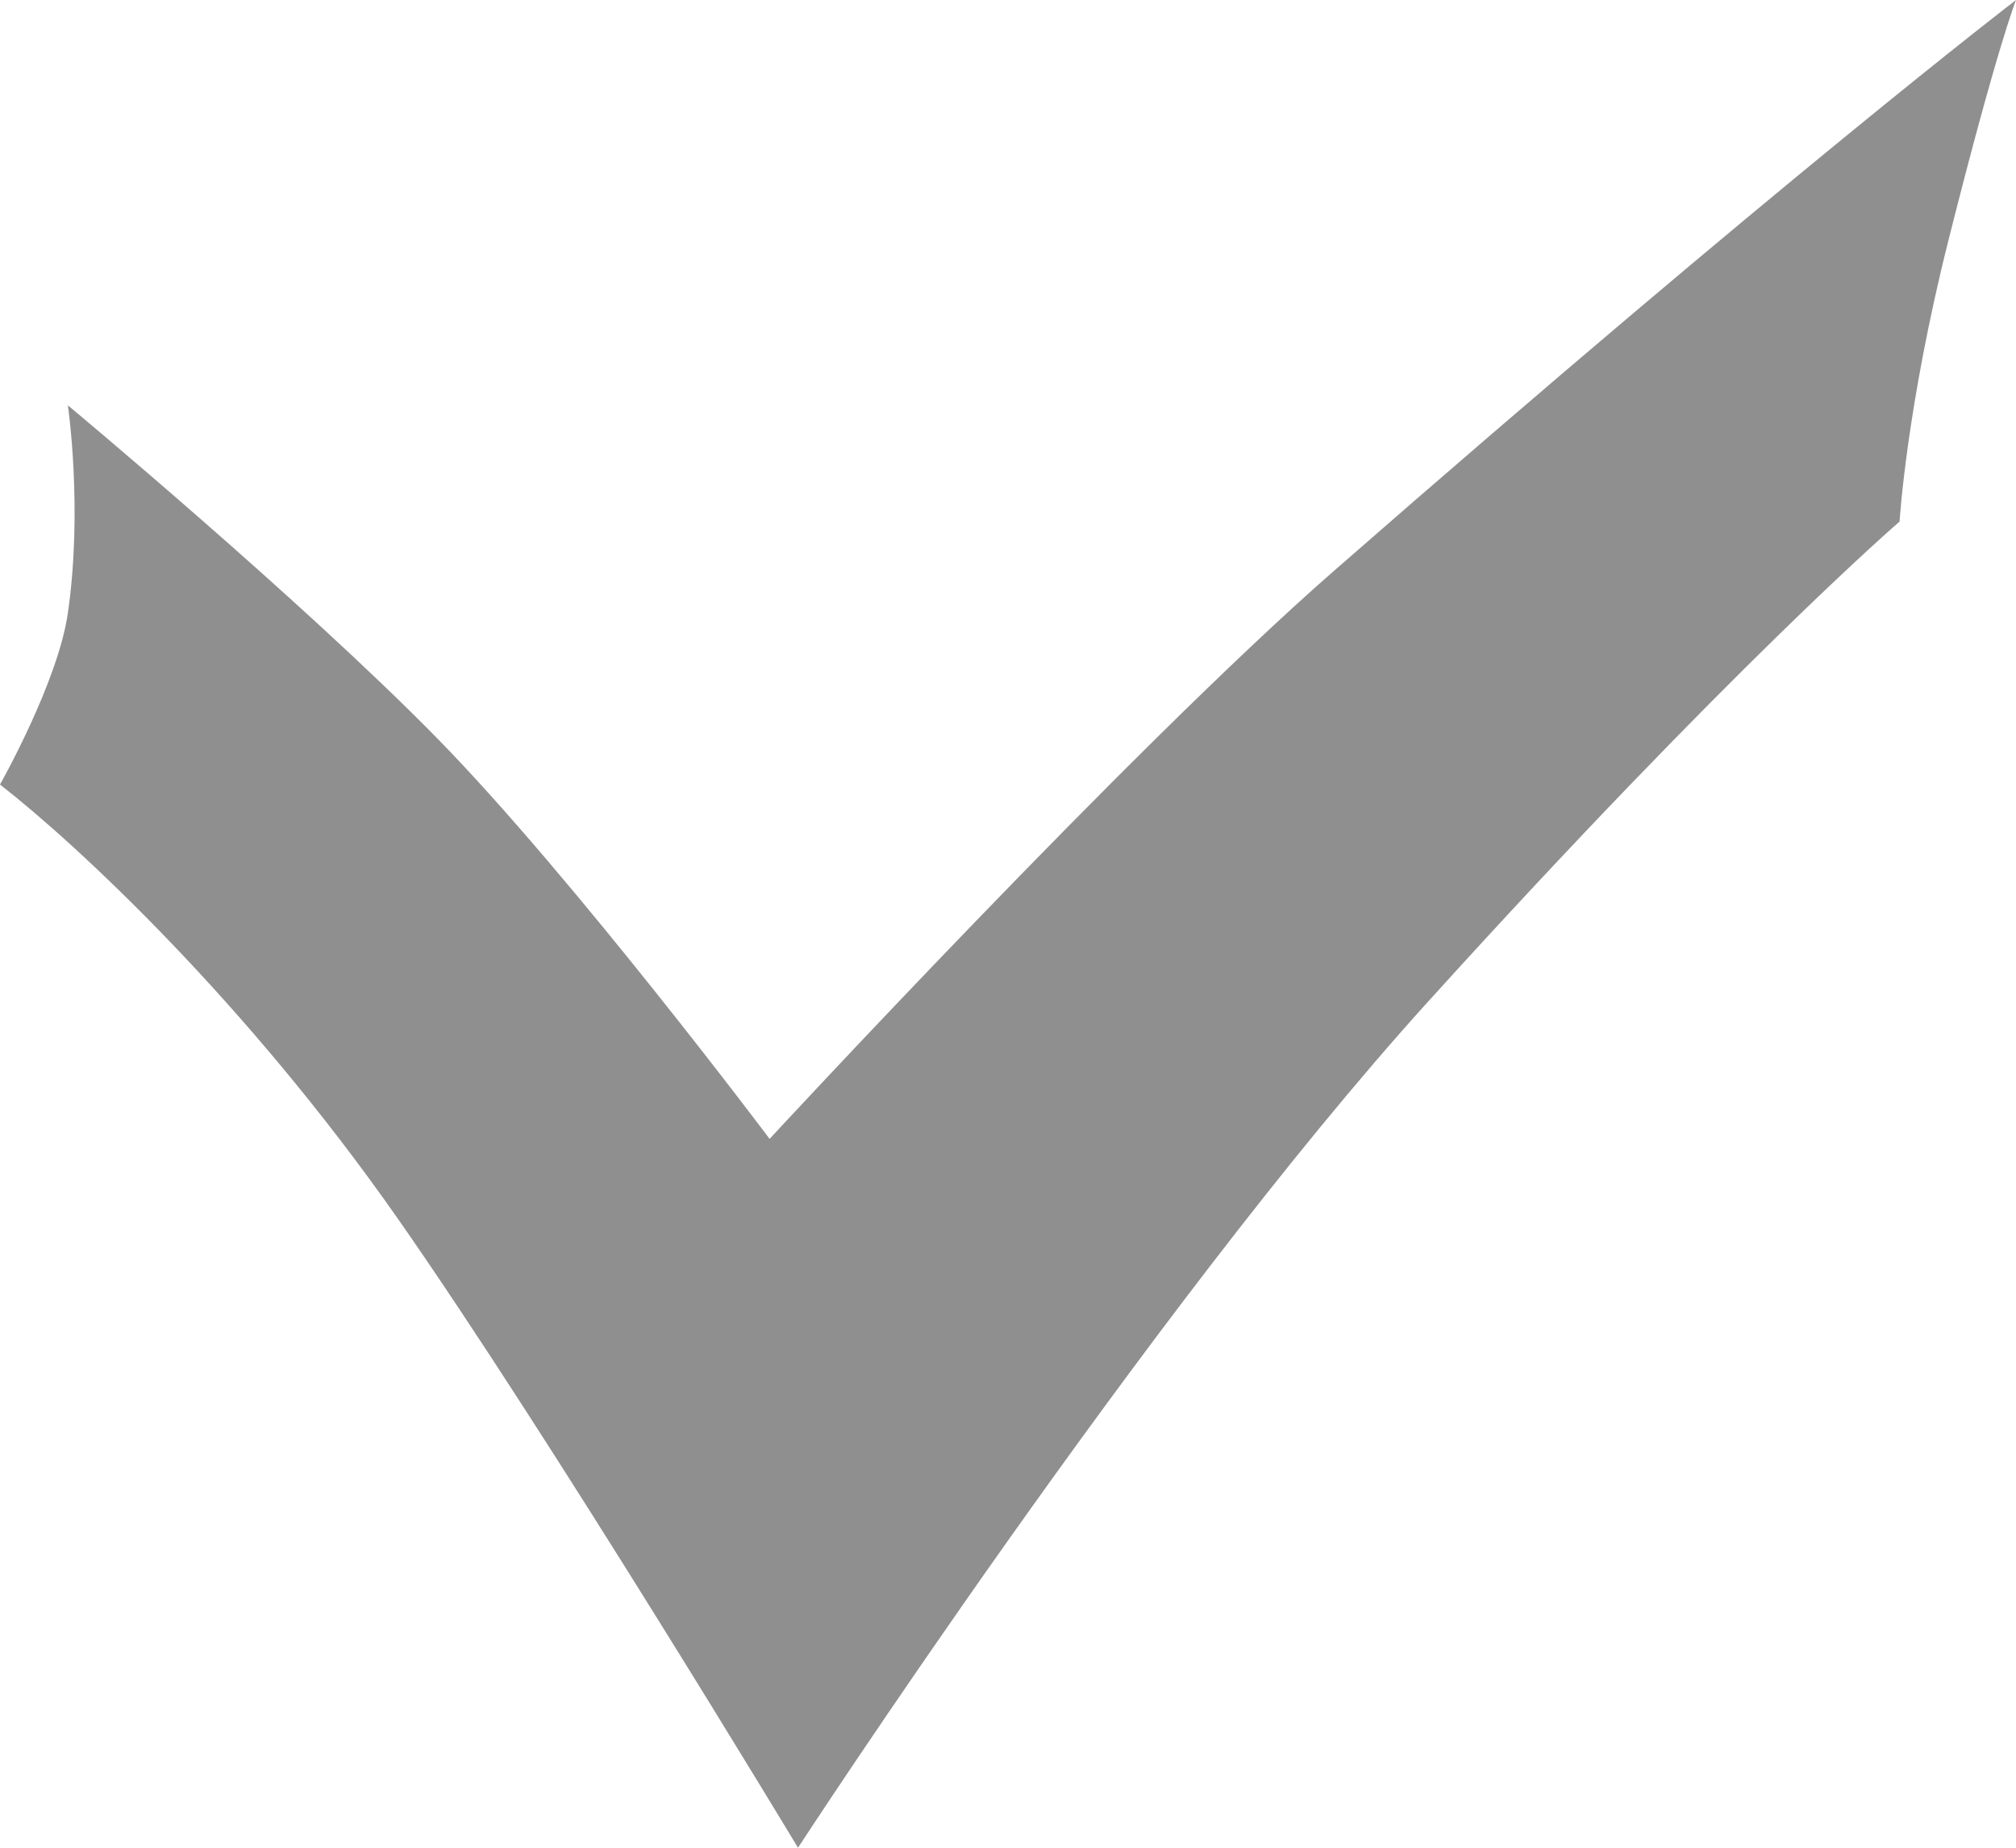
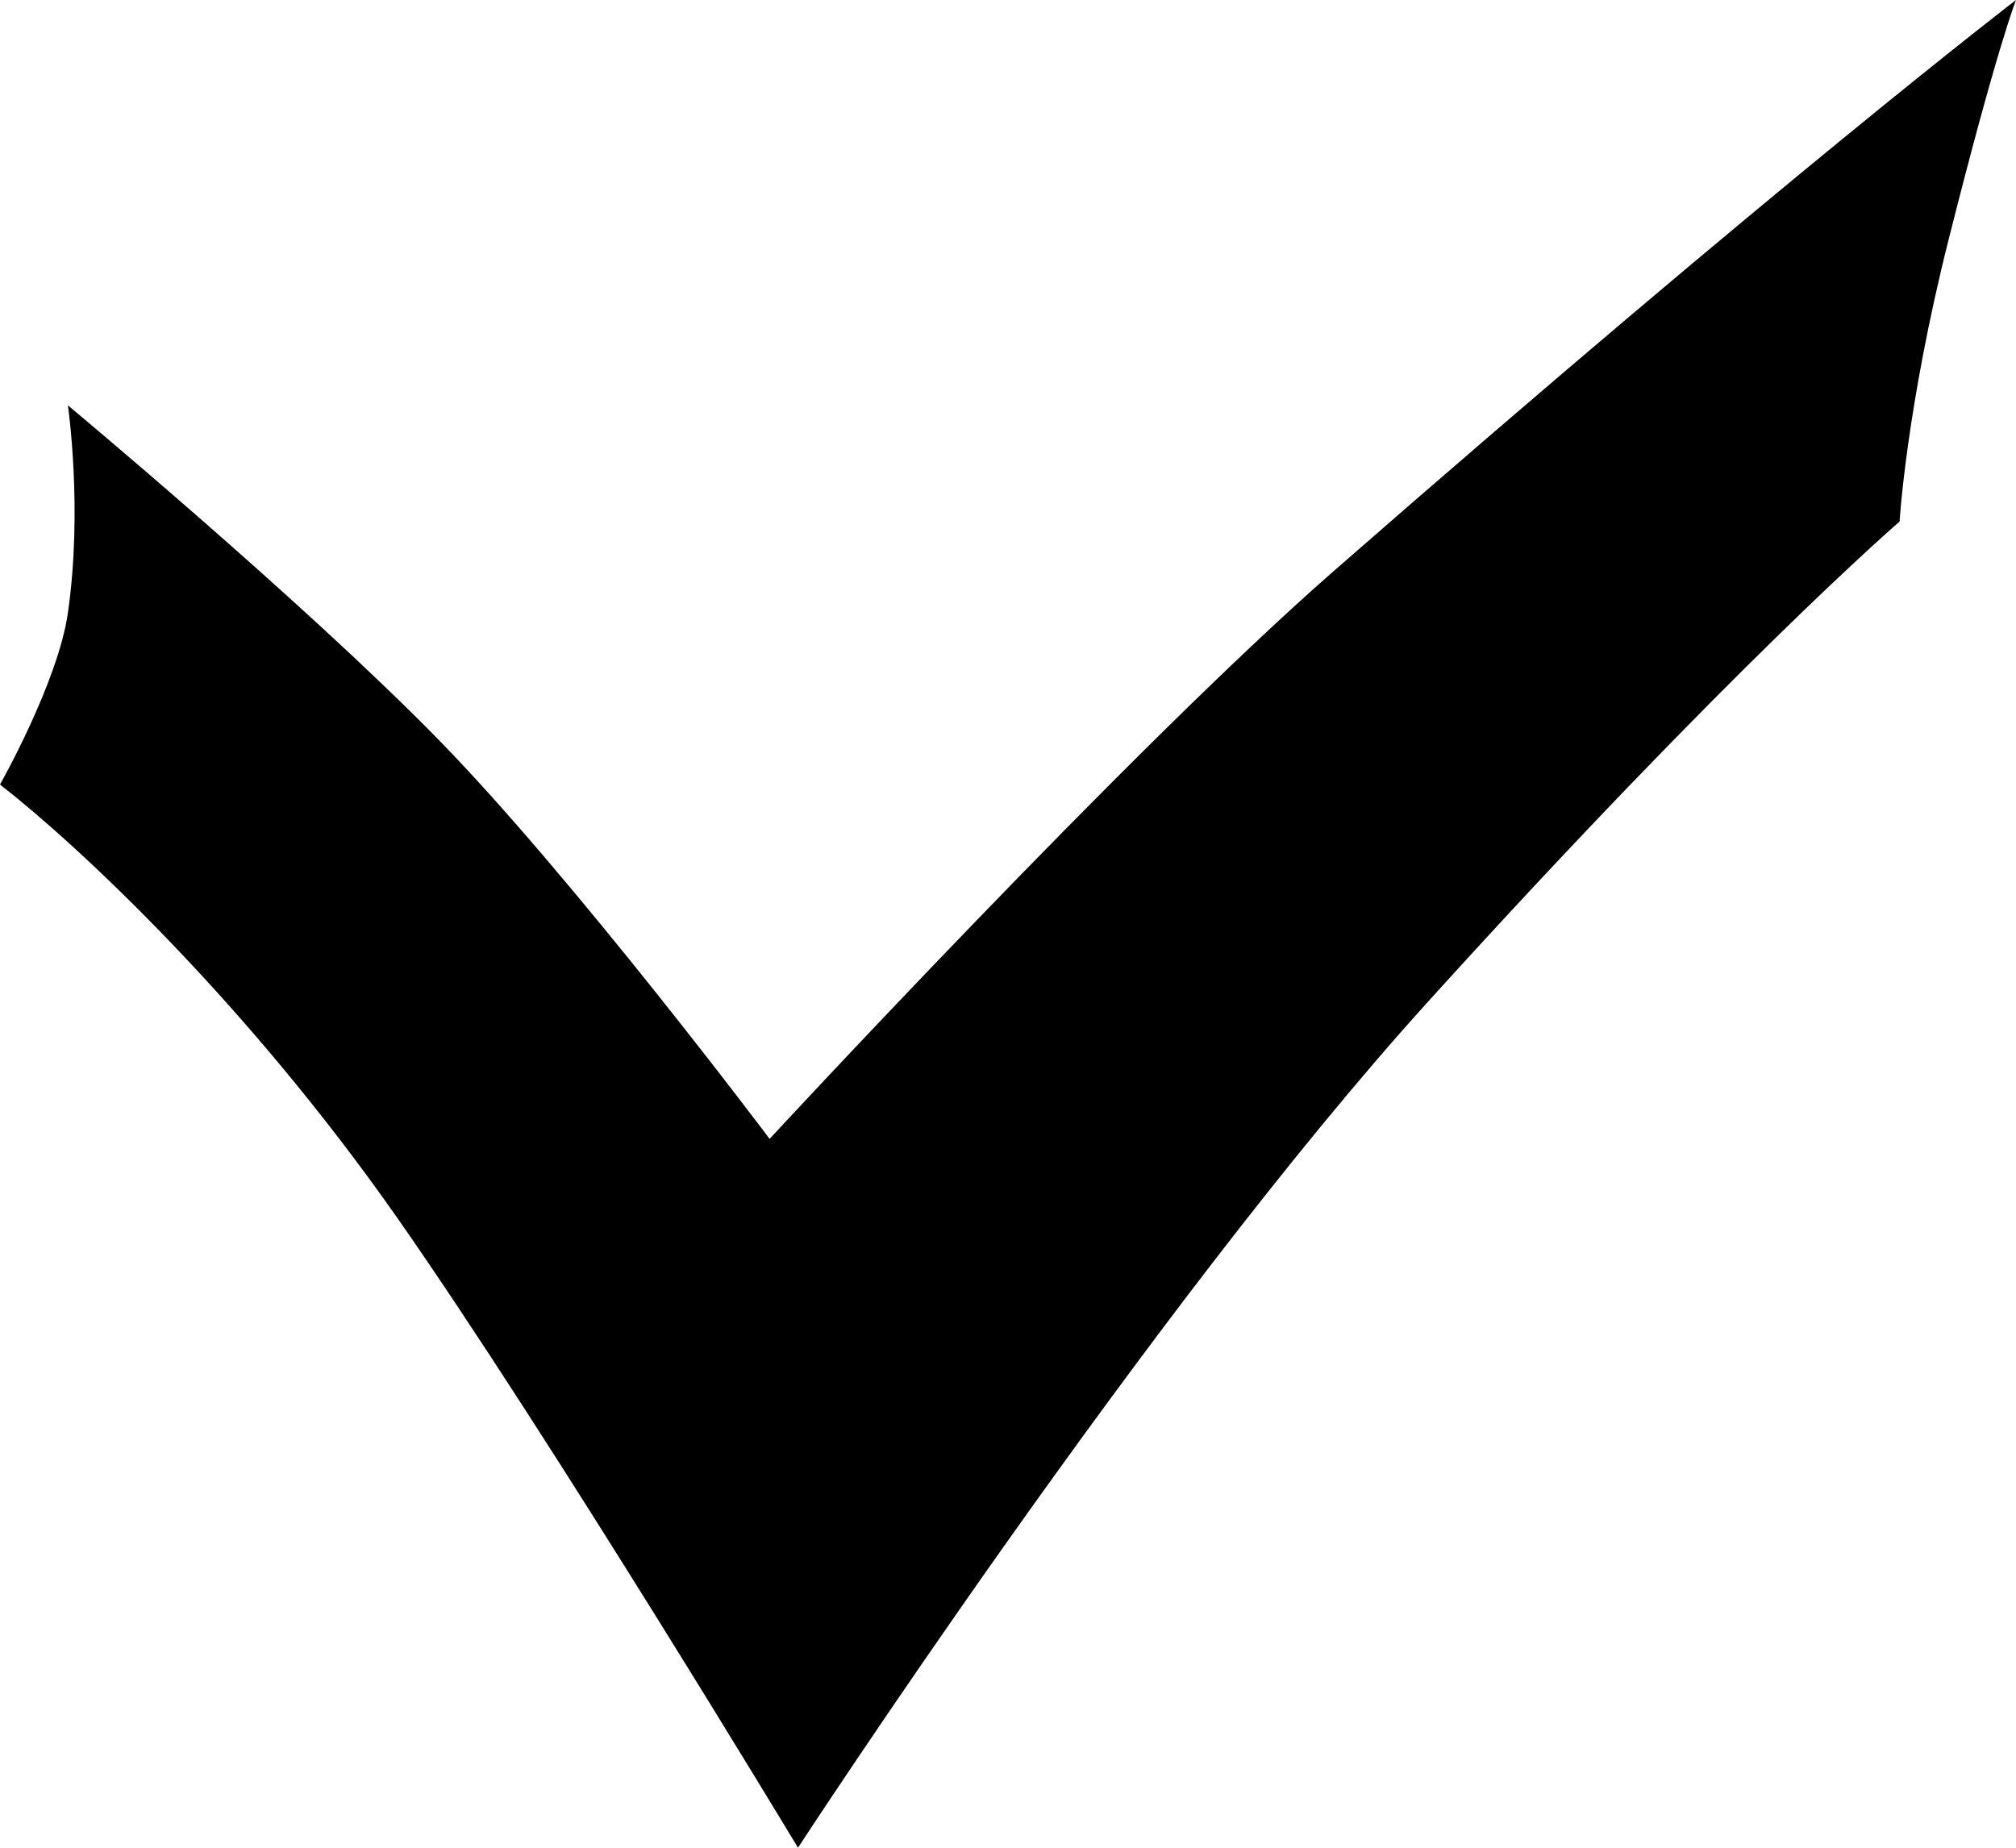
<svg xmlns="http://www.w3.org/2000/svg" width="24" height="22" viewBox="0 0 24 22" fill="none">
-   <path d="M17 11.927C13.656 15.62 9.5 22 9.5 22C9.5 22 6.553 17.109 4.738 14.513C2.924 11.918 0.913 10.052 0 9.341C0 9.341 0.69 8.123 0.808 7.299C0.988 6.051 0.808 4.826 0.808 4.826C0.808 4.826 3.593 7.145 5.21 8.796C6.827 10.448 9.162 13.56 9.162 13.56C9.162 13.56 13.455 8.917 15.877 6.8C21.222 2.126 24 0 24 0C24 0 23.775 0.561 23.198 2.852C22.695 4.849 22.614 6.21 22.614 6.21C22.614 6.21 20.615 7.934 17 11.927Z" fill="#8F8F8F" />
+   <path d="M17 11.927C13.656 15.62 9.5 22 9.5 22C9.5 22 6.553 17.109 4.738 14.513C2.924 11.918 0.913 10.052 0 9.341C0 9.341 0.69 8.123 0.808 7.299C0.988 6.051 0.808 4.826 0.808 4.826C0.808 4.826 3.593 7.145 5.21 8.796C6.827 10.448 9.162 13.56 9.162 13.56C9.162 13.56 13.455 8.917 15.877 6.8C21.222 2.126 24 0 24 0C24 0 23.775 0.561 23.198 2.852C22.695 4.849 22.614 6.21 22.614 6.21C22.614 6.21 20.615 7.934 17 11.927Z" fill="currentColor" />
</svg>
